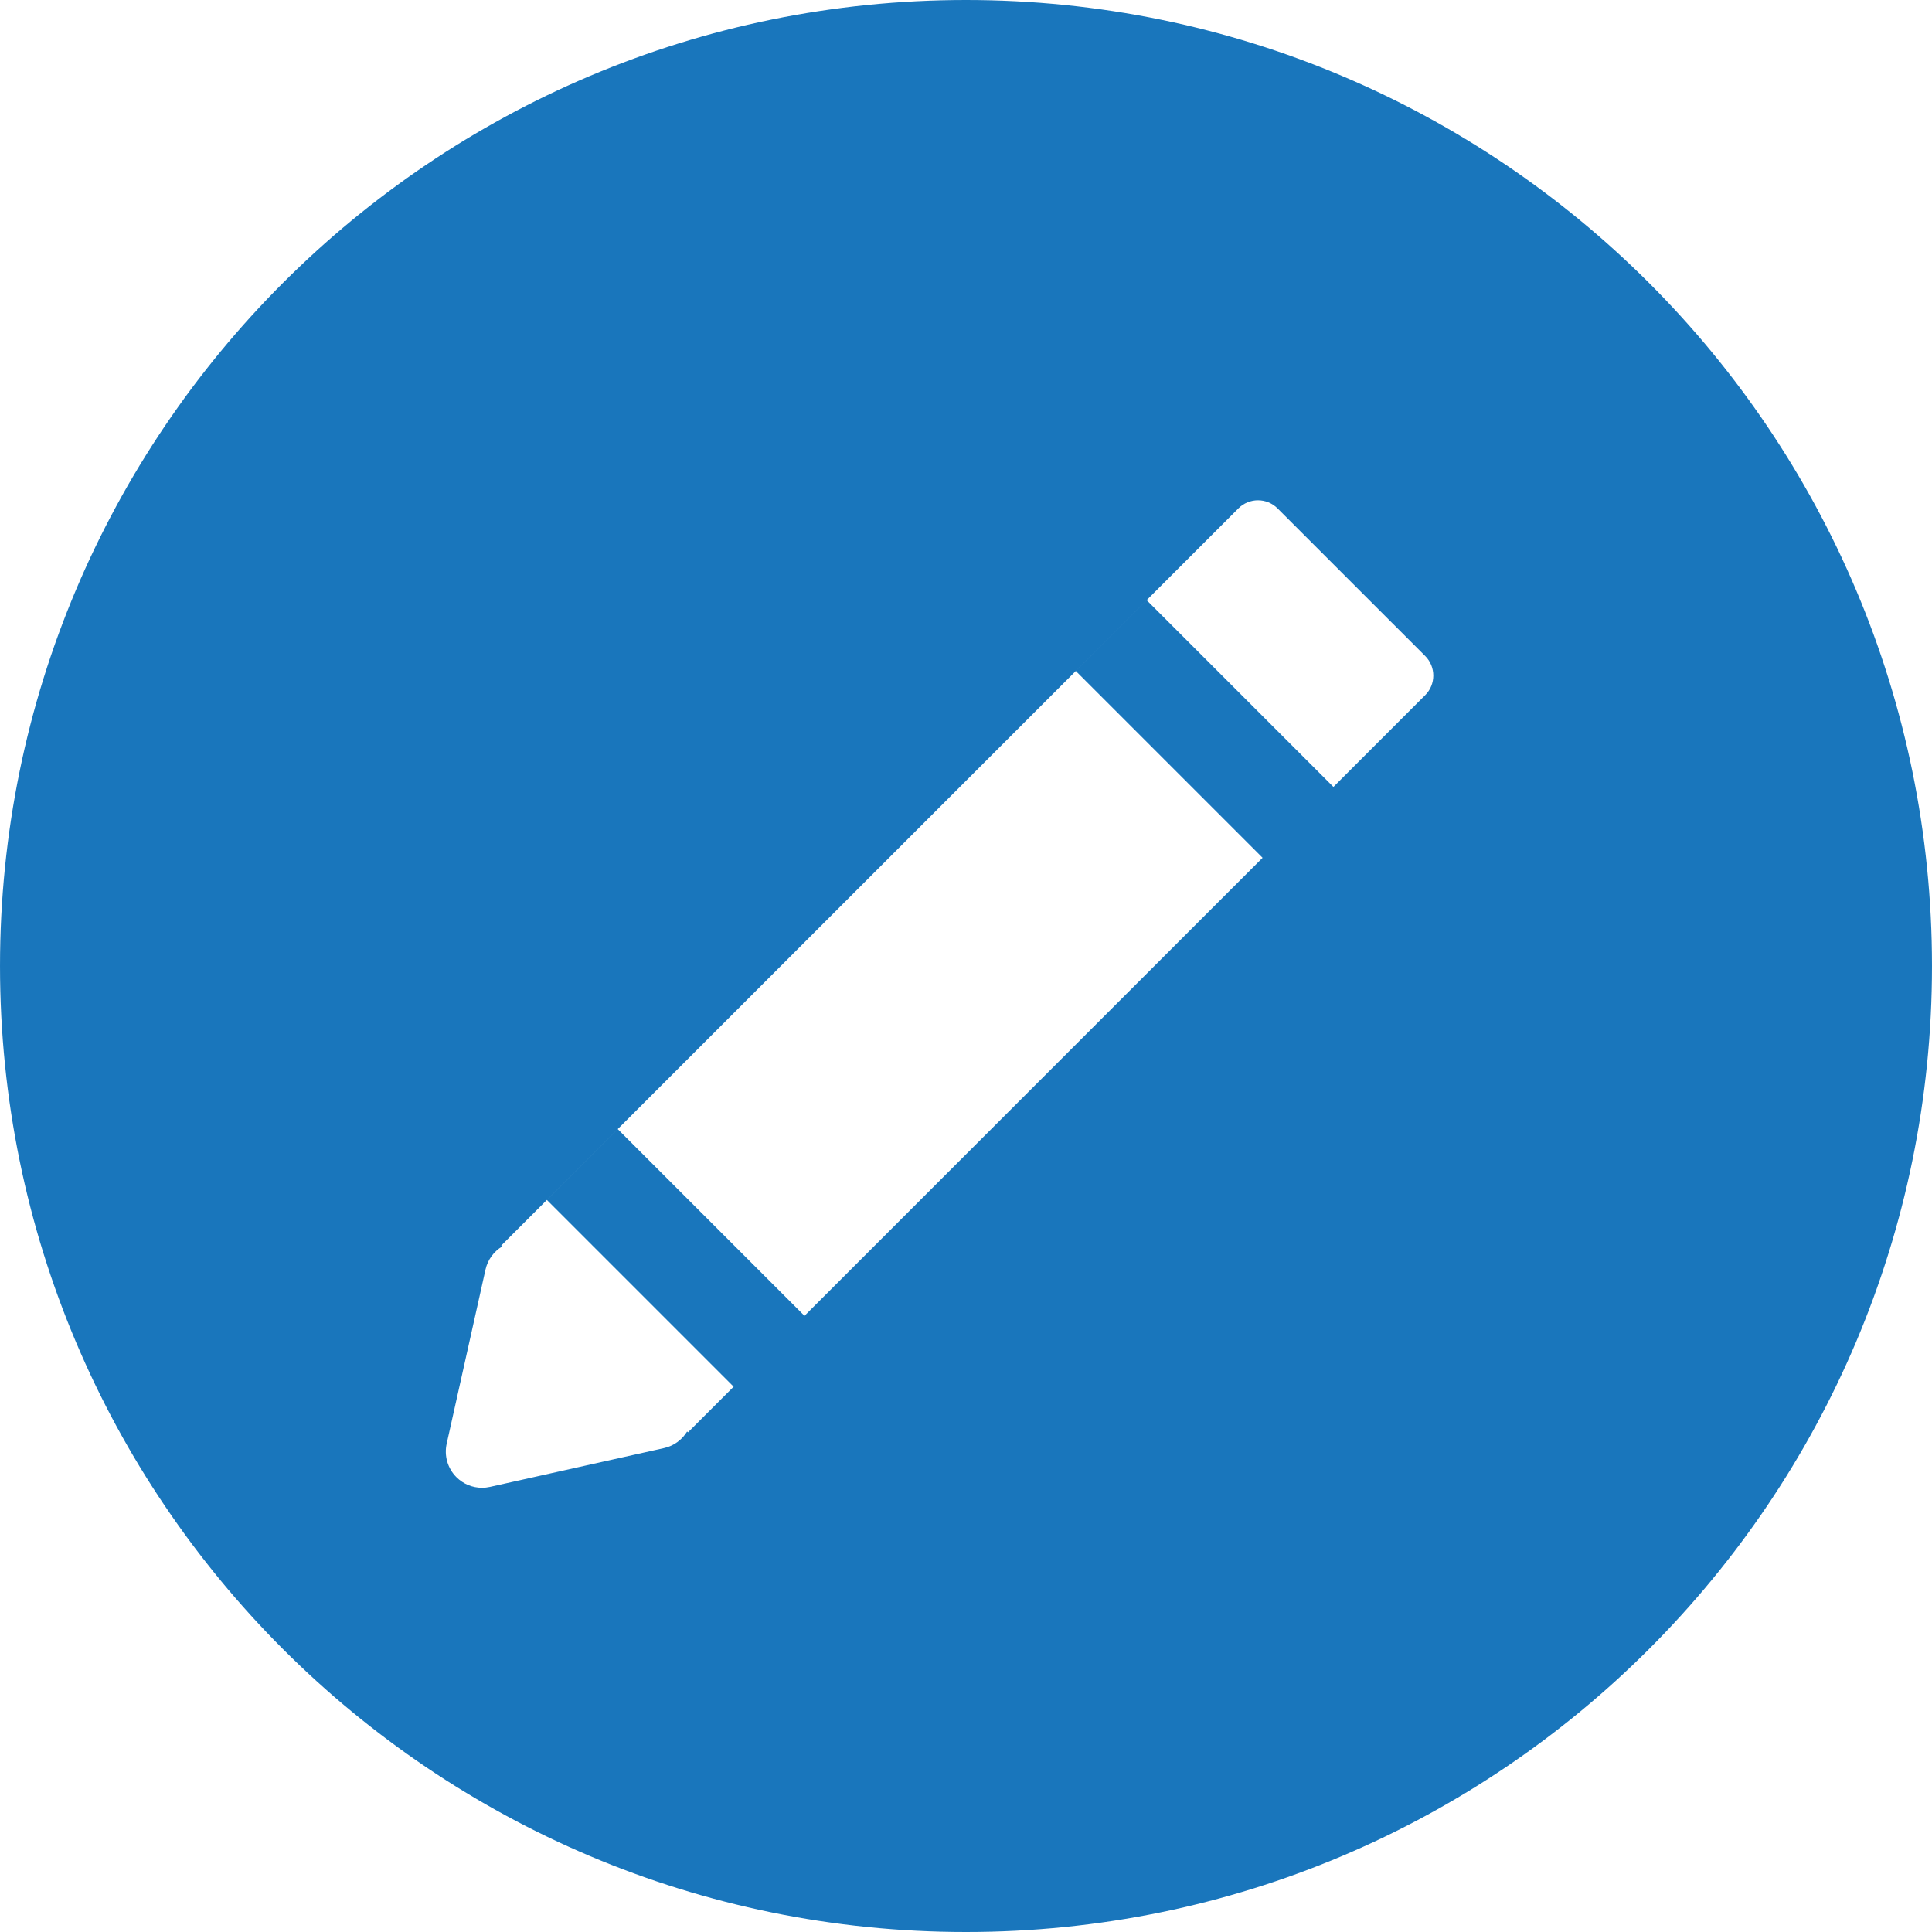
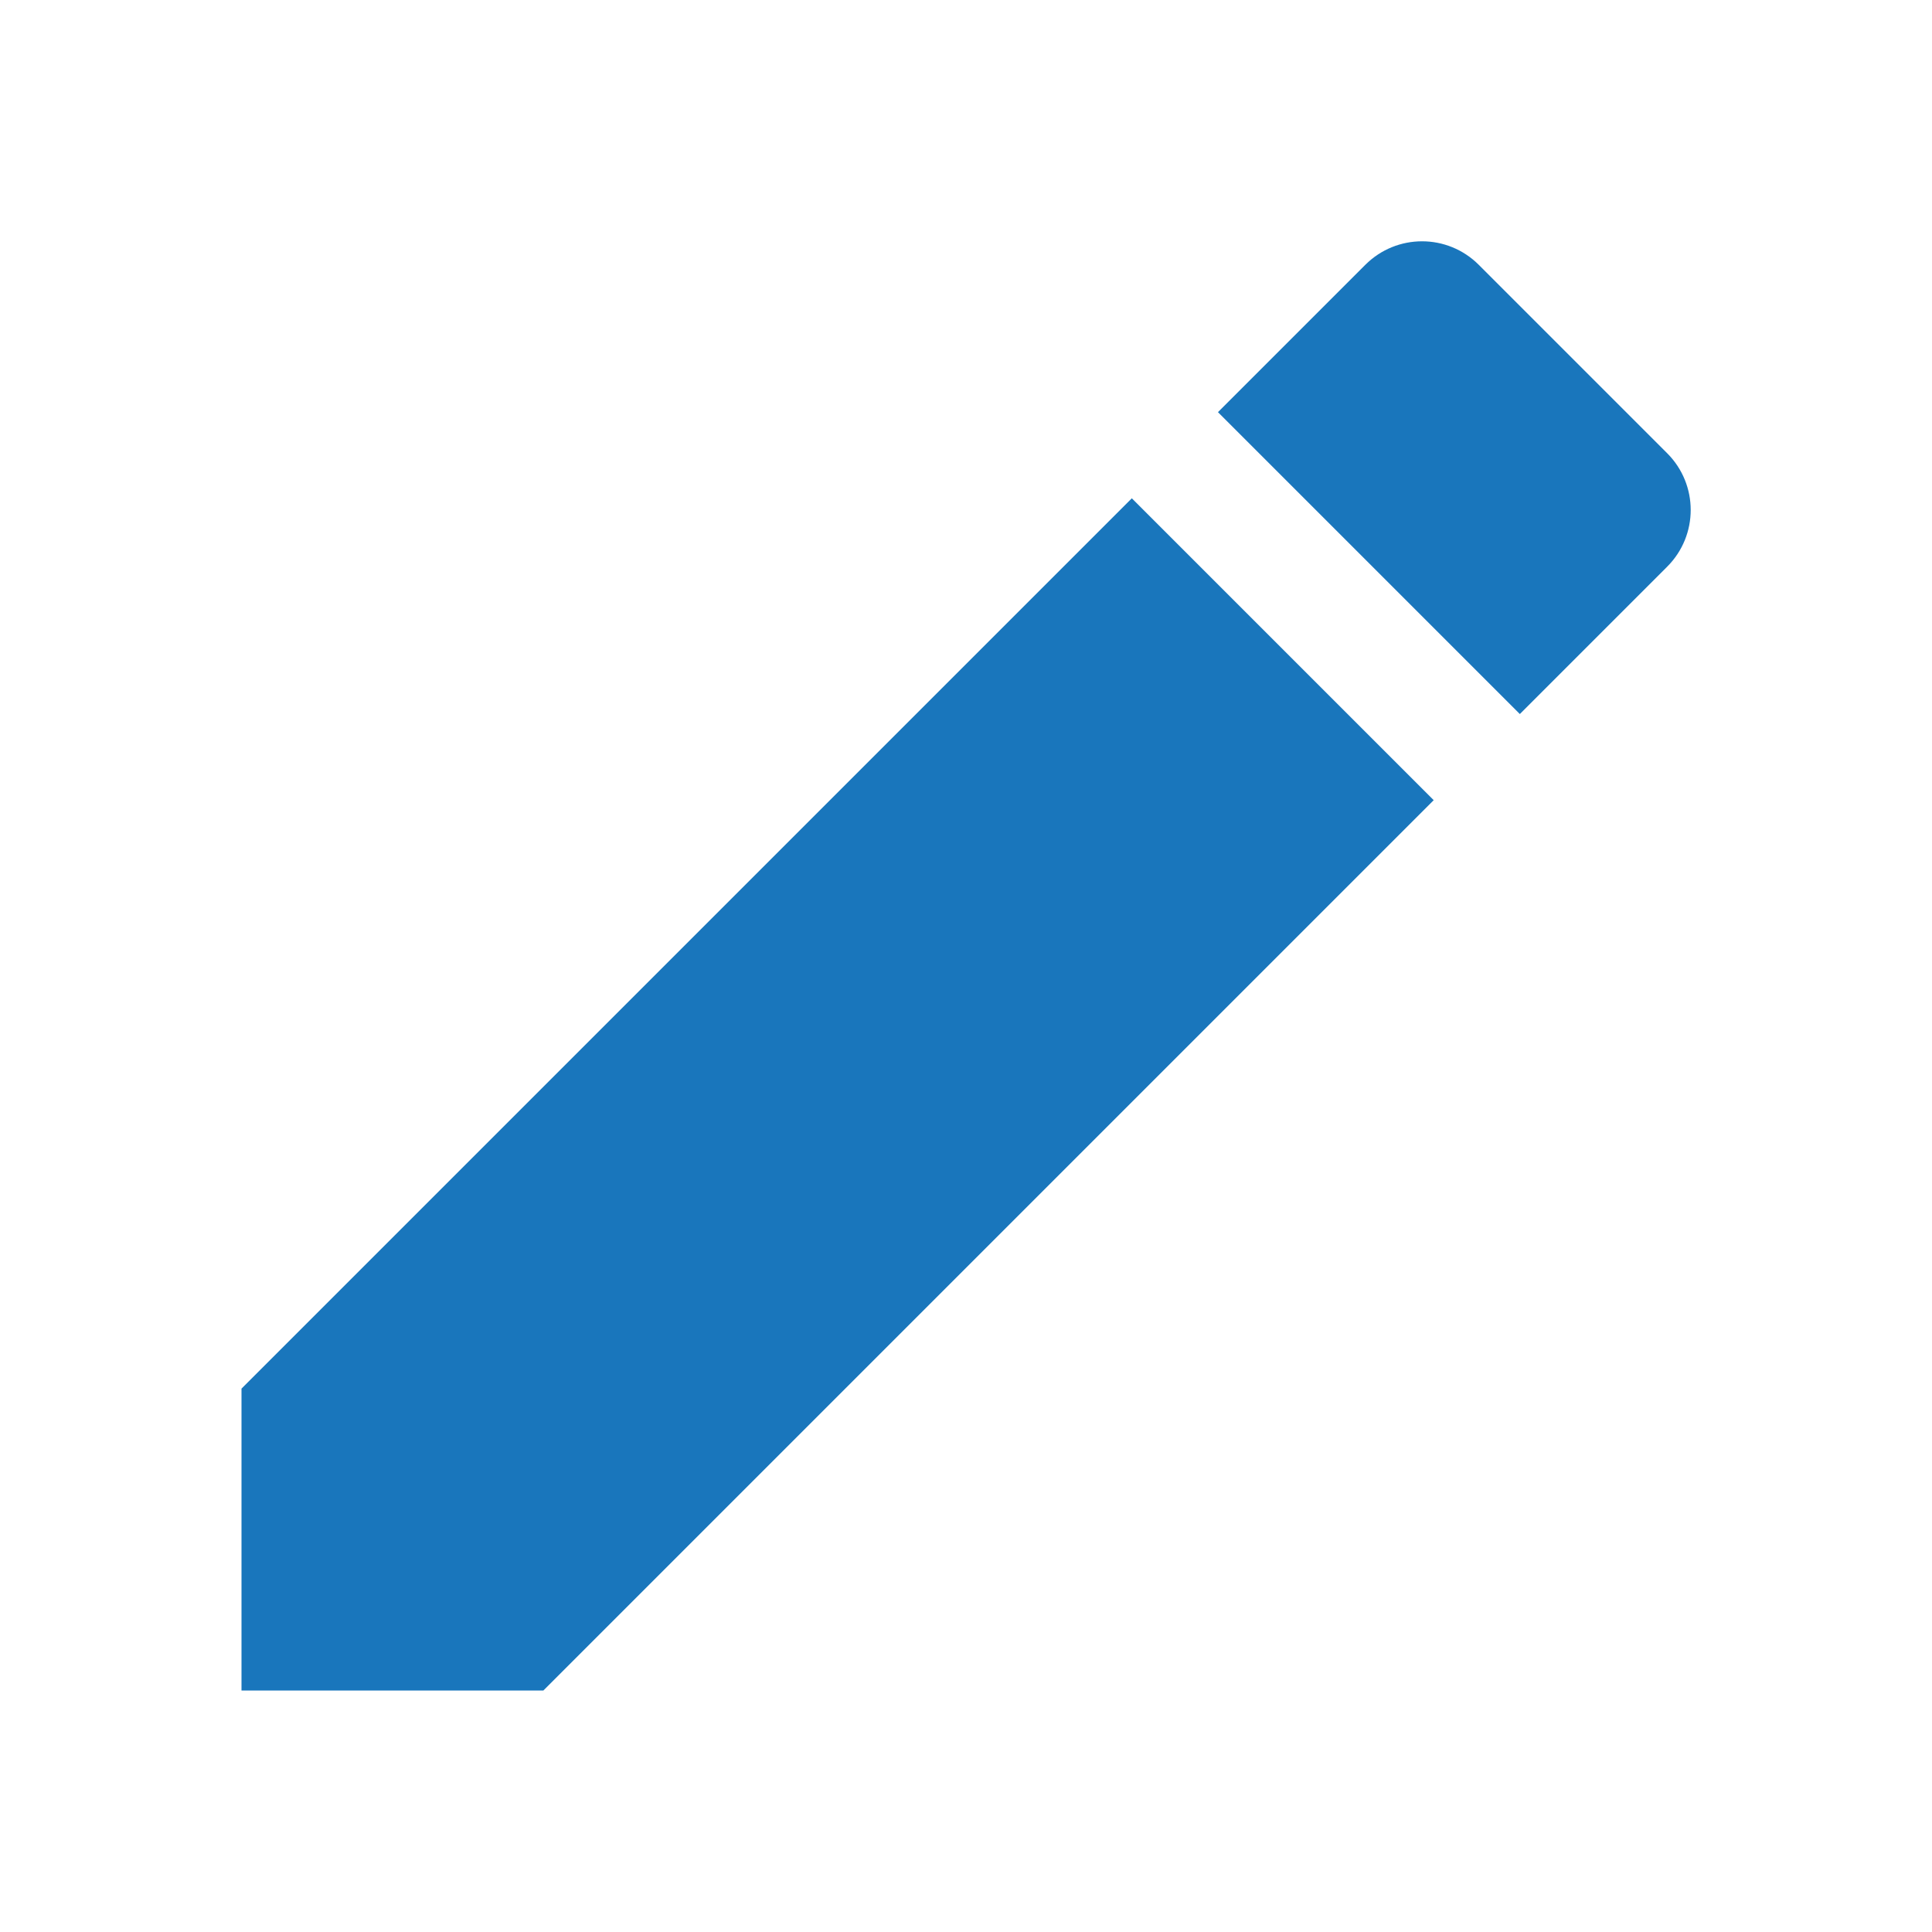
- <svg xmlns="http://www.w3.org/2000/svg" version="1.1" id="Layer_1" x="0px" y="0px" viewBox="0 0 300 300" style="enable-background:new 0 0 300 300;" xml:space="preserve">
-   <g>
-     <g>
-       <path fill="#1976BC" d="M149.996,0C67.157,0,0.001,67.161,0.001,149.997S67.157,300,149.996,300s150.003-67.163,150.003-150.003    S232.835,0,149.996,0z M221.302,107.945l-14.247,14.247l-29.001-28.999l-11.002,11.002l29.001,29.001l-71.132,71.126    l-28.999-28.996L84.92,186.328l28.999,28.999l-7.088,7.088l-0.135-0.135c-0.786,1.294-2.064,2.238-3.582,2.575l-27.043,6.03    c-0.405,0.091-0.817,0.135-1.224,0.135c-1.476,0-2.91-0.581-3.973-1.647c-1.364-1.359-1.932-3.322-1.512-5.203l6.027-27.035    c0.34-1.517,1.286-2.798,2.578-3.582l-0.137-0.137L192.3,78.941c1.678-1.675,4.404-1.675,6.082,0.005l22.922,22.917    C222.982,103.541,222.982,106.267,221.302,107.945z" />
-     </g>
-   </g>
+ <svg xmlns="http://www.w3.org/2000/svg" height="24" viewBox="0 0 24 24" width="24">
+   <path fill="#1976BC" d="M3 17.25V21h3.75L17.81 9.94l-3.75-3.75L3 17.25zM20.71 7.04c.39-.39.39-1.02 0-1.41l-2.34-2.34c-.39-.39-1.02-.39-1.41 0l-1.83 1.83 3.75 3.75 1.83-1.83z" />
+   <path d="M0 0h24v24H0z" fill="none" />
</svg>
